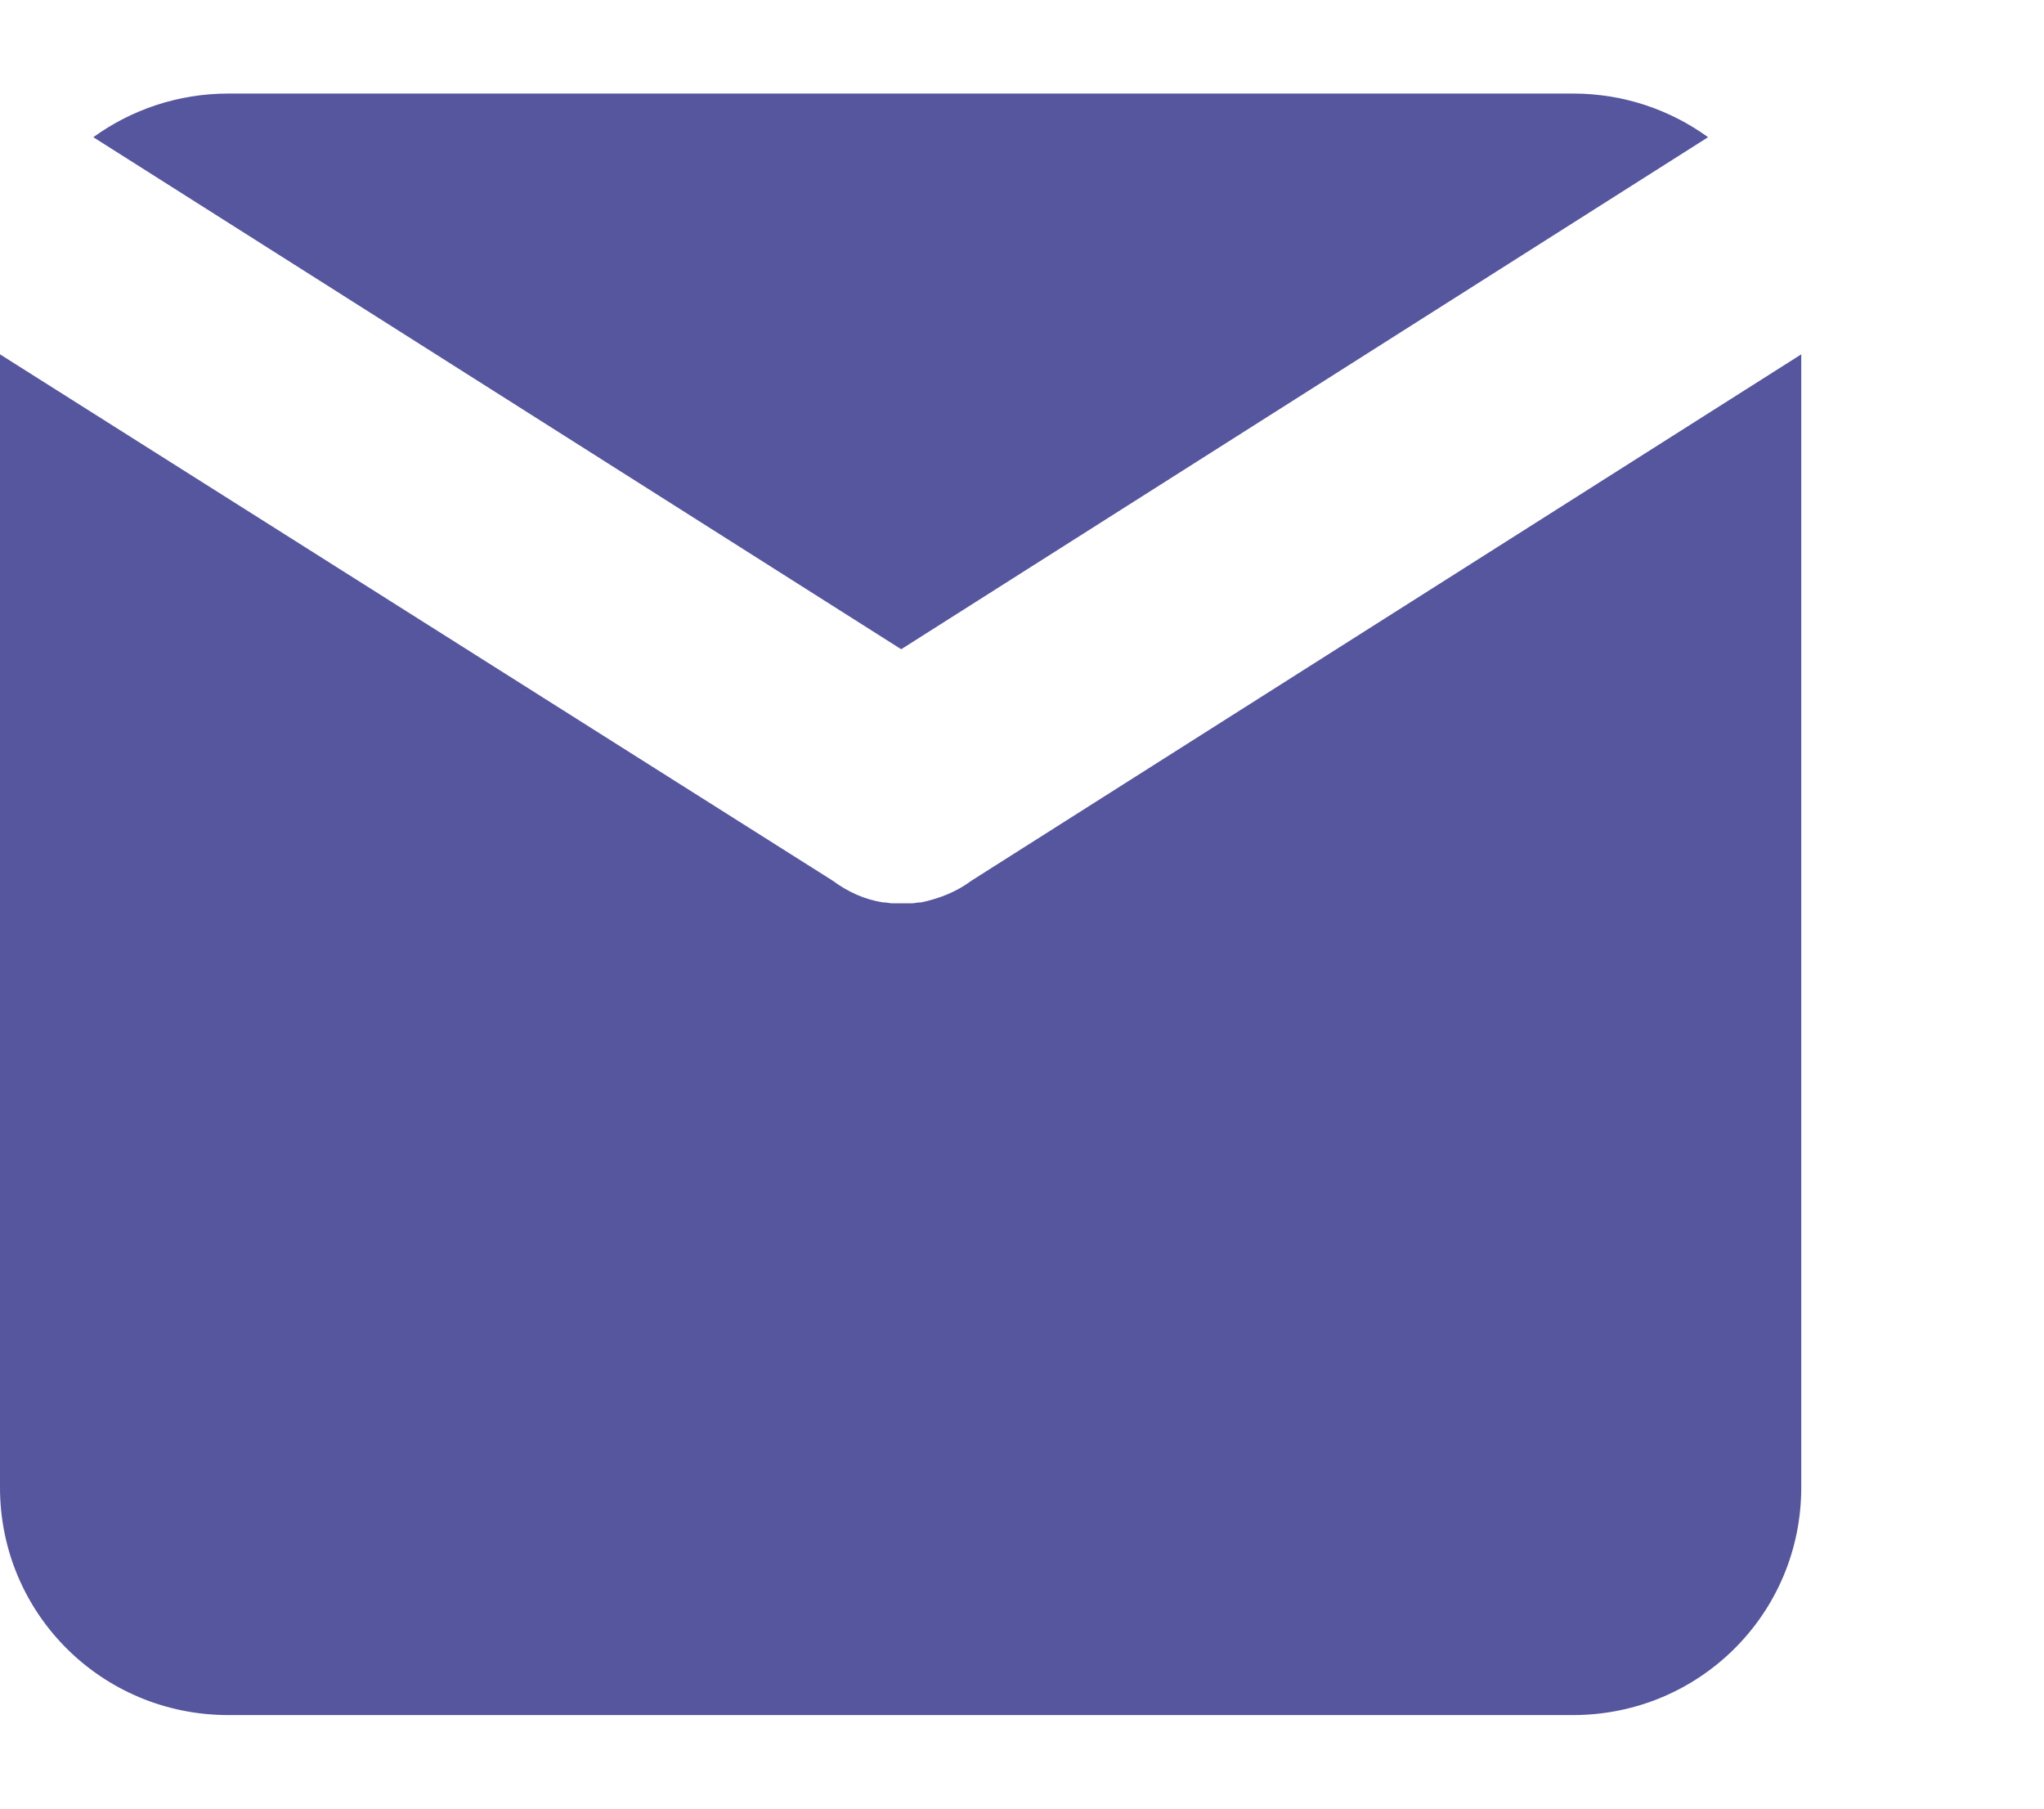
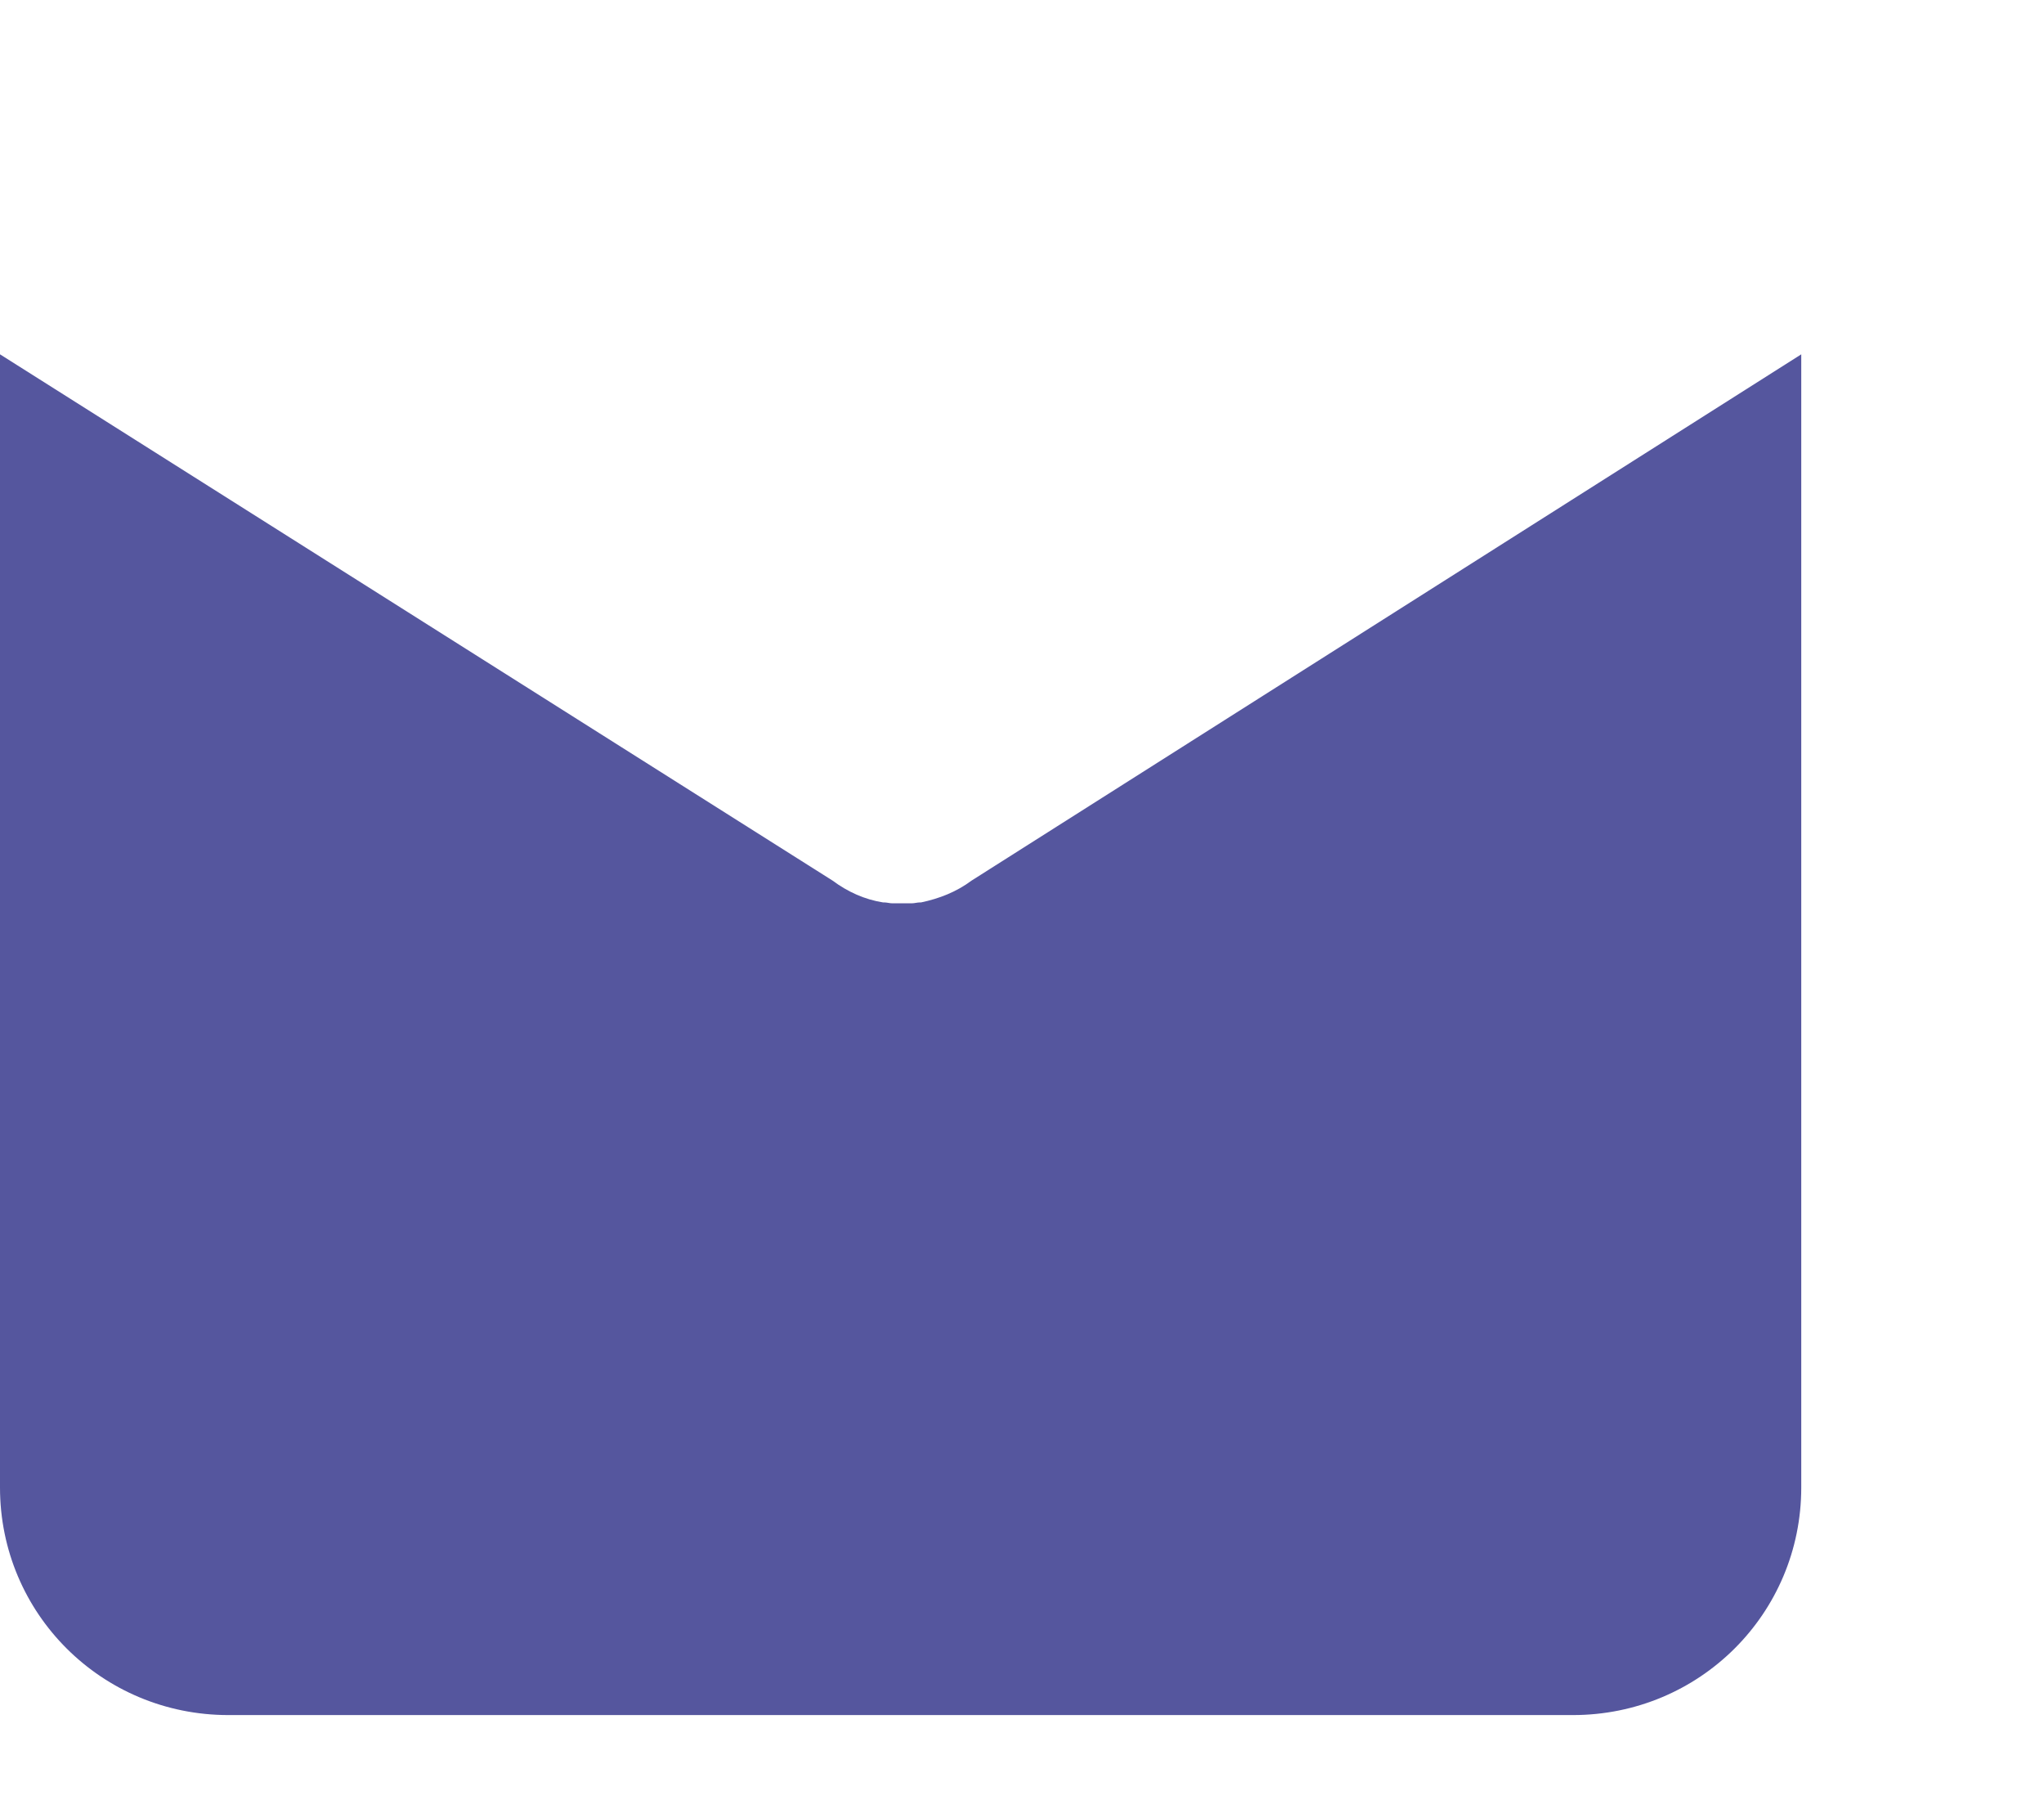
<svg xmlns="http://www.w3.org/2000/svg" width="26" height="23" viewBox="0 0 29 23" fill="none">
-   <path d="M12.786 7.882L24.234 0.619C23.694 0.229 23.033 0 22.317 0H3.241C2.526 0 1.864 0.229 1.324 0.619L12.786 7.882Z" fill="#55569E" />
+   <path d="M12.786 7.882L24.234 0.619C23.694 0.229 23.033 0 22.317 0H3.241C2.526 0 1.864 0.229 1.324 0.619L12.786 7.882Z" />
  <path d="M13.784 11.164C13.568 11.325 13.325 11.419 13.068 11.473H13.055C13.014 11.473 12.974 11.486 12.933 11.486C12.92 11.486 12.893 11.486 12.879 11.486C12.852 11.486 12.825 11.486 12.798 11.486C12.771 11.486 12.744 11.486 12.717 11.486C12.704 11.486 12.677 11.486 12.663 11.486C12.623 11.486 12.582 11.473 12.542 11.473H12.528C12.272 11.433 12.029 11.325 11.813 11.164L0 3.699V5.461V8.769V9.536V19.772C0 21.561 1.445 23 3.24 23H22.316C24.112 23 25.556 21.561 25.556 19.772V9.536V8.769V5.461V3.699L13.784 11.164Z" fill="#55569E" />
</svg>
